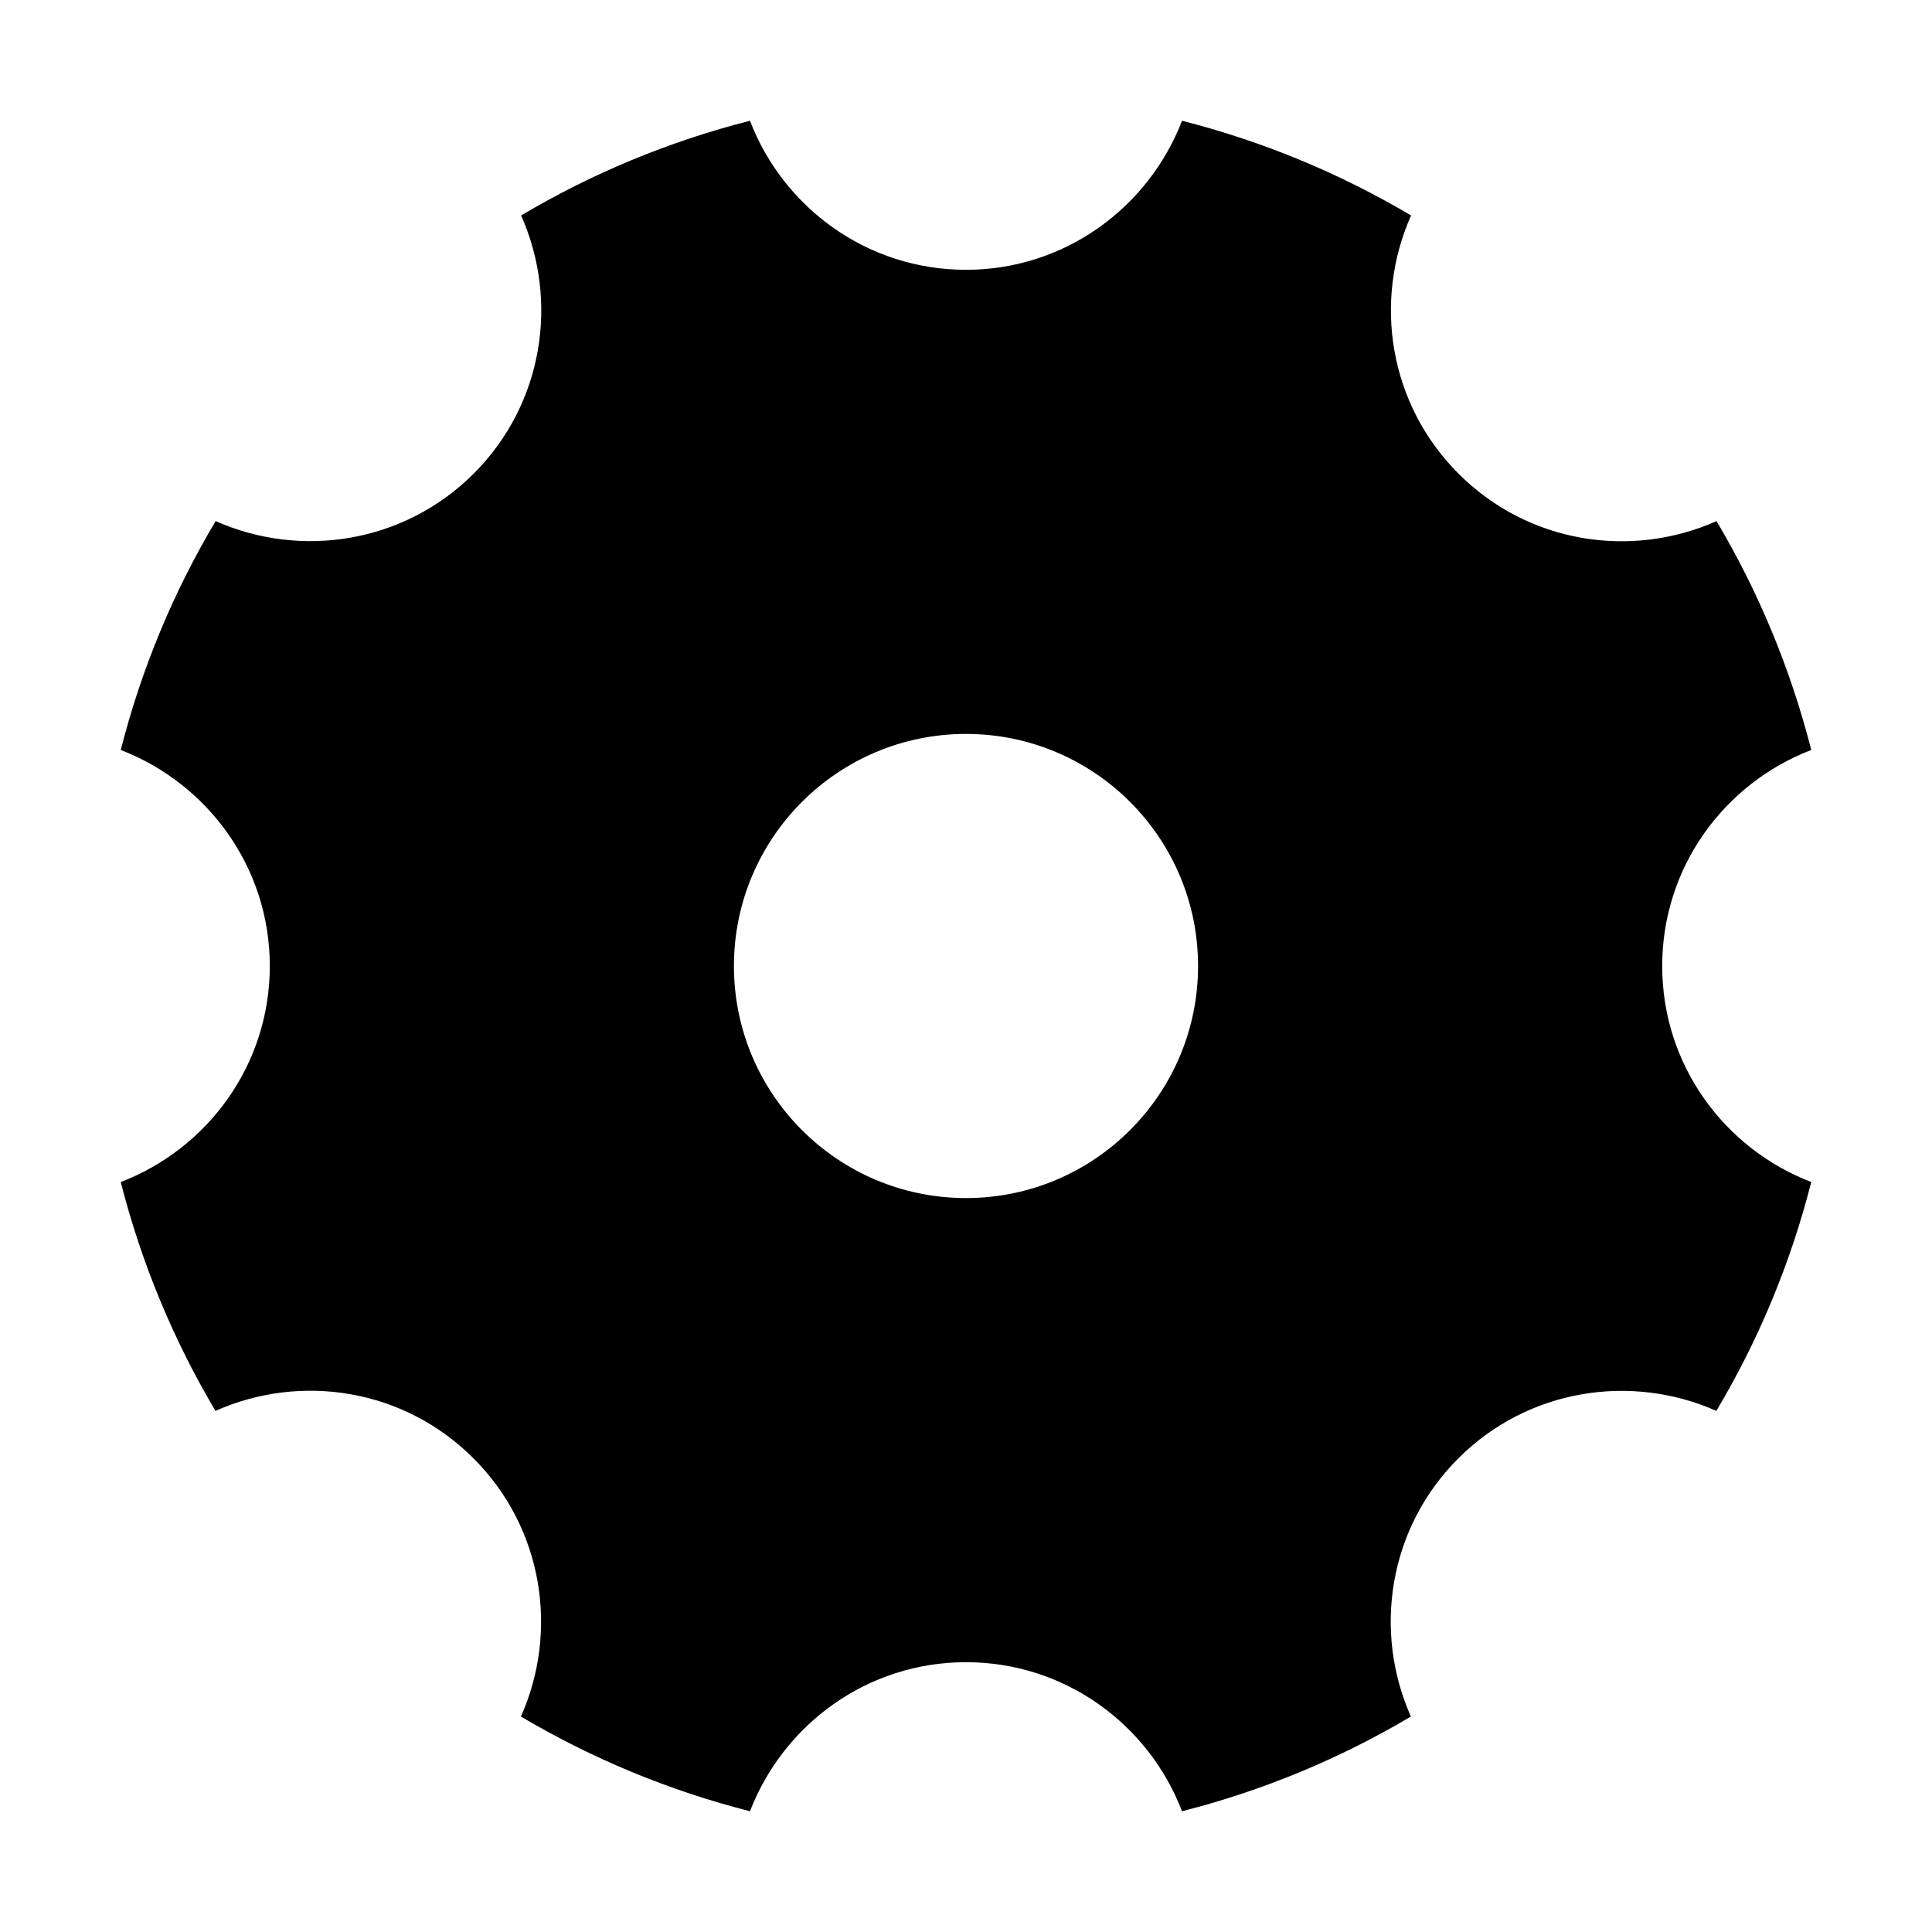
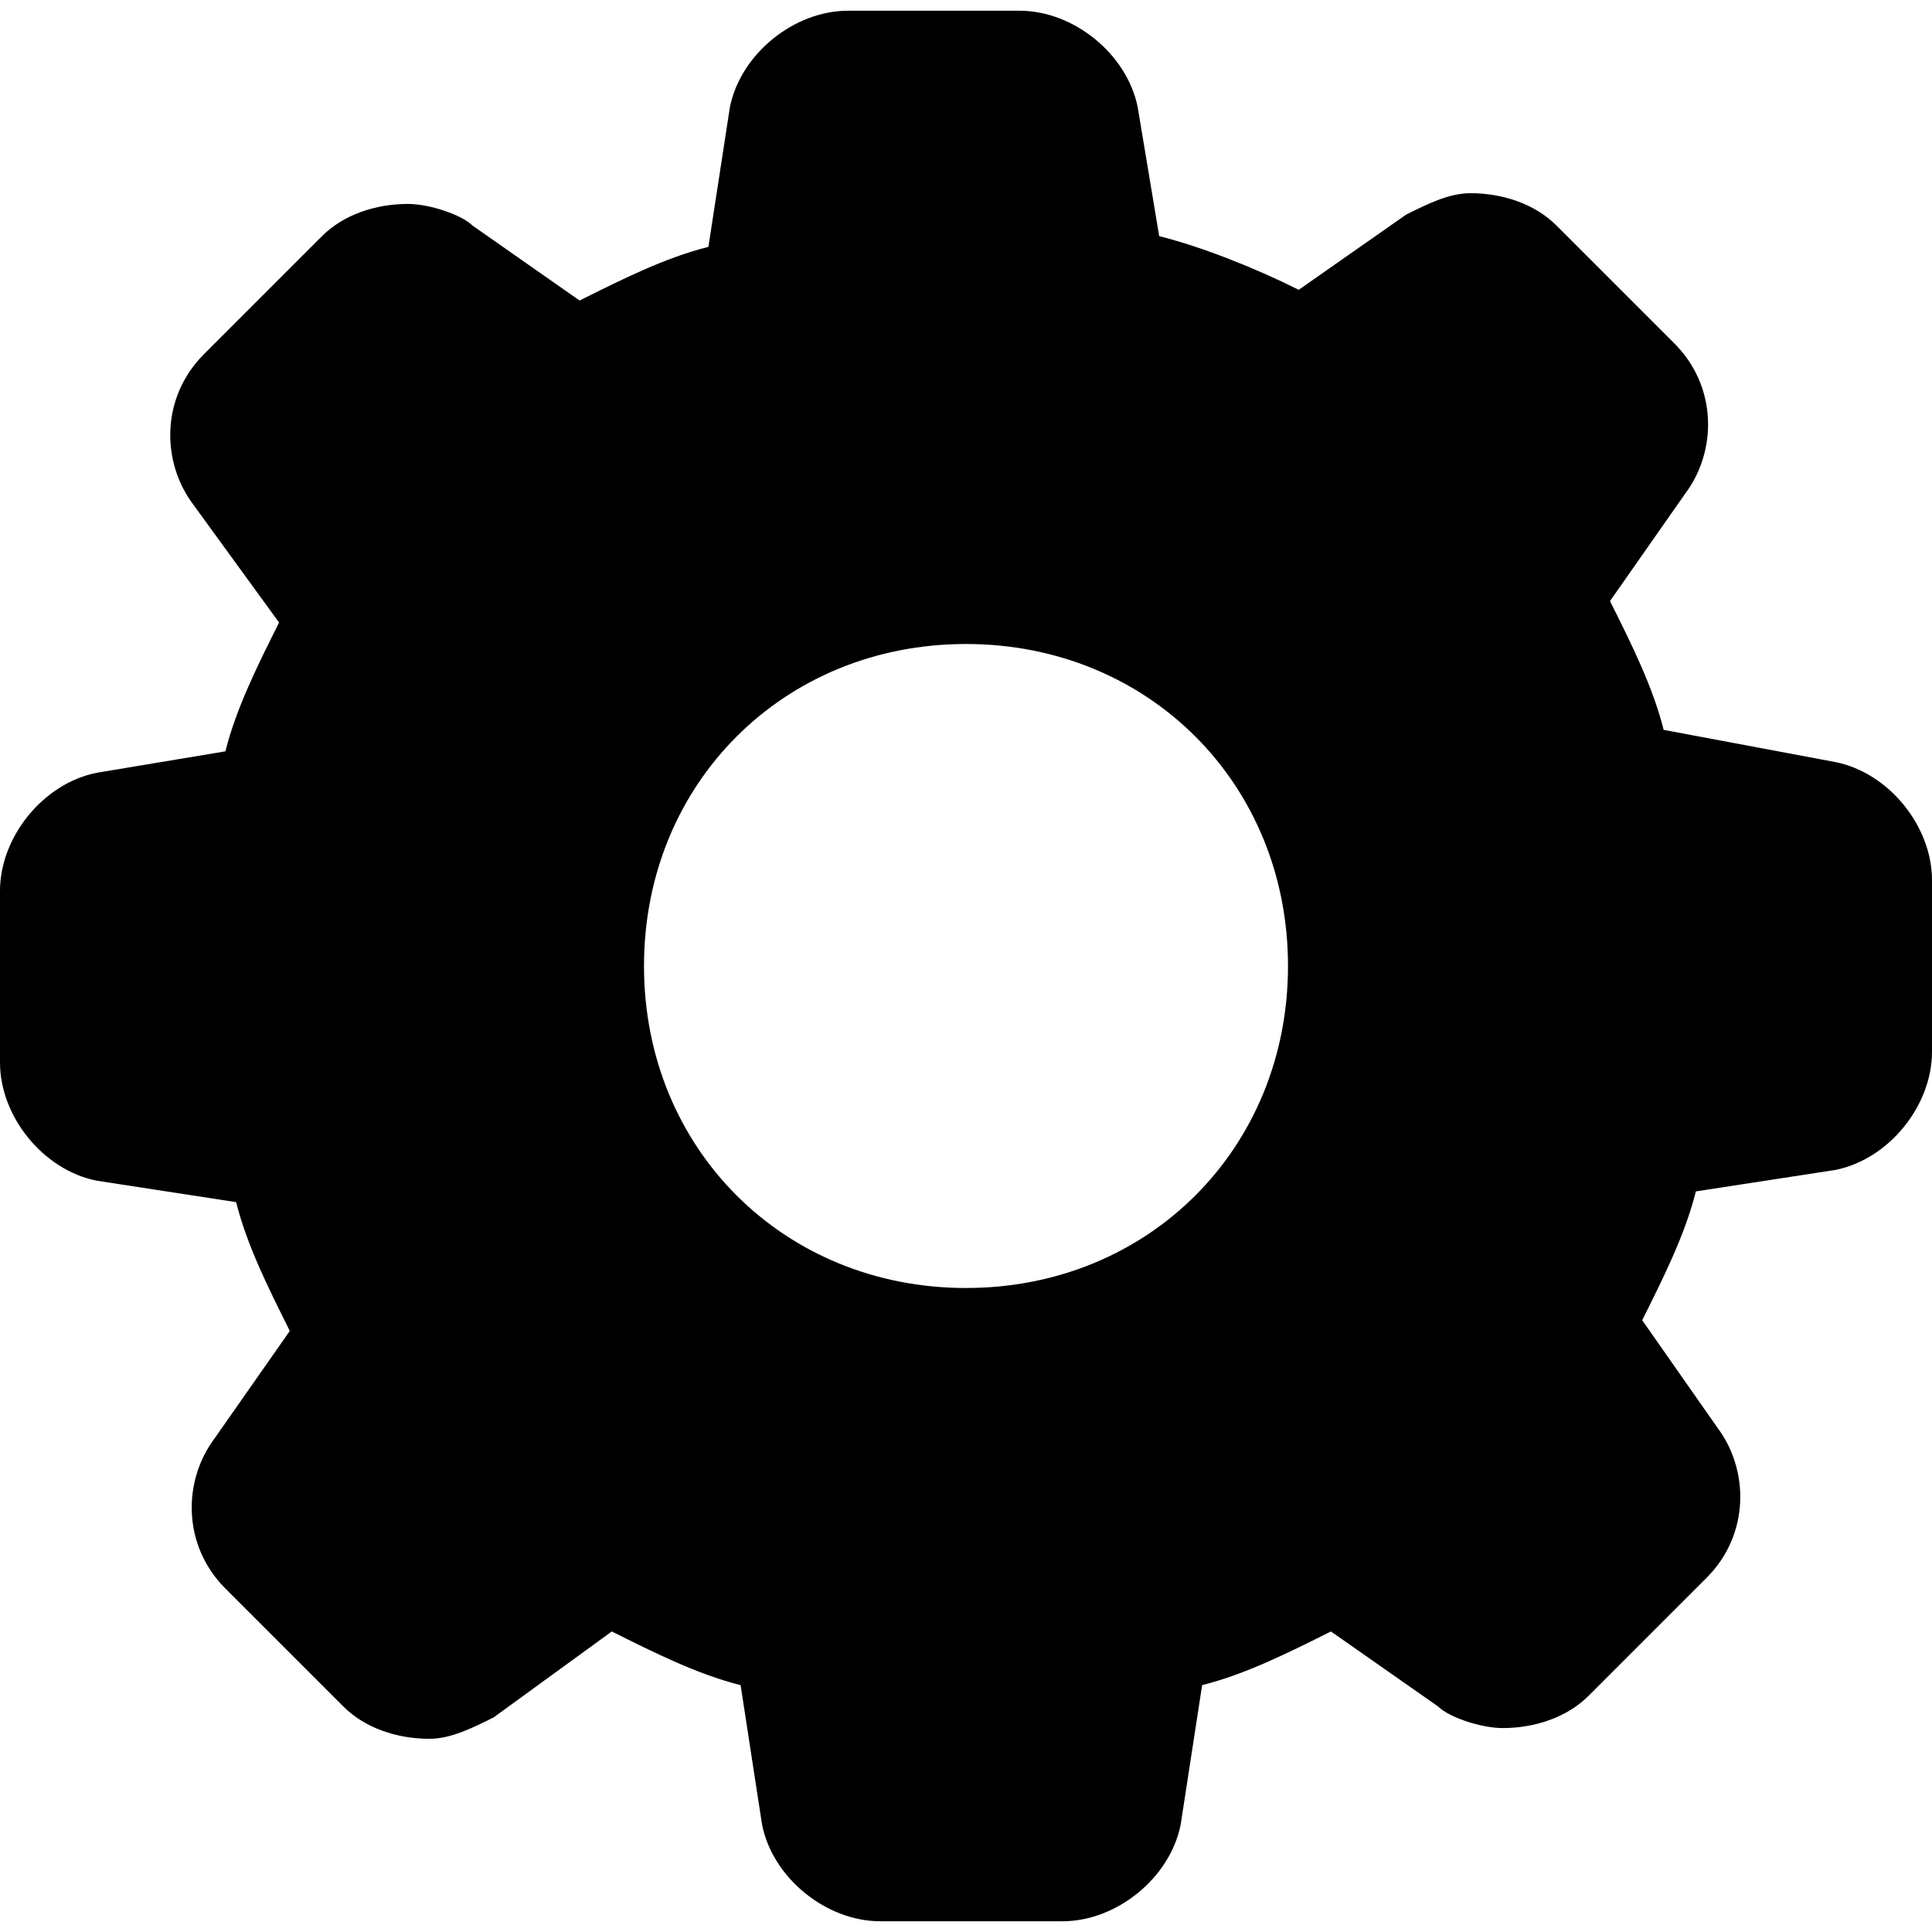
- <svg xmlns="http://www.w3.org/2000/svg" t="1567060576076" class="icon" viewBox="0 0 1024 1024" version="1.1" p-id="24761" width="200" height="200">
+ <svg xmlns="http://www.w3.org/2000/svg" t="1574300289672" class="icon" viewBox="0 0 1024 1024" version="1.1" p-id="4347" width="200" height="200">
  <defs>
    <style type="text/css" />
  </defs>
-   <path d="M881 512c0-52.4 32.9-96.8 79-114.5-11-43.2-28-83.9-50.2-121.3C864.6 296.3 810 288.1 773 251c-37-37-45.2-91.7-25.1-136.8C710.4 92 669.7 75 626.5 64c-17.8 46.1-62.2 79-114.5 79-52.4 0-96.8-32.9-114.5-79-43.2 11-83.9 28-121.3 50.2 20.1 45.2 11.9 99.8-25.1 136.8-37 37-91.7 45.2-136.8 25.2C92 313.6 75 354.3 64 397.5c46.1 17.8 79 62.2 79 114.5 0 52.4-32.9 96.8-79 114.5 11 43.2 28 83.9 50.2 121.3C159.4 727.7 214 735.9 251 773c37 37 45.2 91.7 25.1 136.8C313.6 932 354.3 949 397.5 960c17.8-46.1 62.2-79 114.5-79 52.4 0 96.8 32.9 114.5 79 43.2-11 83.9-28 121.3-50.2-20.1-45.2-11.9-99.8 25.1-136.8 37-37 91.7-45.2 136.8-25.2C932 710.4 949 669.7 960 626.5c-46.1-17.7-79-62.1-79-114.5zM512 635c-67.9 0-123-55.1-123-123s55.1-123 123-123 123 55.1 123 123-55.1 123-123 123z" fill="#000000" p-id="24762" />
+   <path d="M972.8 403.911c28.444 5.689 51.2 34.133 51.2 62.578v91.022c0 28.444-22.756 56.889-51.2 62.578l-73.956 11.378c-5.689 22.756-17.067 45.511-28.444 68.267l39.822 56.889c17.067 22.756 17.067 56.889-5.689 79.644l-62.578 62.578c-11.378 11.378-28.444 17.067-45.511 17.067-11.378 0-28.444-5.689-34.133-11.378l-56.889-39.822c-22.756 11.378-45.511 22.756-68.267 28.444L625.778 967.111c-5.689 28.444-34.133 51.2-62.578 51.2H466.489c-28.444 0-56.889-22.756-62.578-51.2l-11.378-73.956c-22.756-5.689-45.511-17.067-68.267-28.444l-62.578 45.511c-11.378 5.689-22.756 11.378-34.133 11.378-17.067 0-34.133-5.689-45.511-17.067l-62.578-62.578c-22.756-22.756-22.756-56.889-5.689-79.644l39.822-56.889c-11.378-22.756-22.756-45.511-28.444-68.267L51.2 625.778c-28.444-5.689-51.2-34.133-51.2-62.578V472.178c0-28.444 22.756-56.889 51.2-62.578L119.467 398.222c5.689-22.756 17.067-45.511 28.444-68.267l-45.511-62.578c-17.067-22.756-17.067-56.889 5.689-79.644L170.667 125.156c11.378-11.378 28.444-17.067 45.511-17.067 11.378 0 28.444 5.689 34.133 11.378l56.889 39.822c22.756-11.378 45.511-22.756 68.267-28.444L386.844 56.889c5.689-28.444 34.133-51.2 62.578-51.2h91.022c28.444 0 56.889 22.756 62.578 51.2l11.378 68.267c22.756 5.689 51.2 17.067 73.956 28.444l56.889-39.822c11.378-5.689 22.756-11.378 34.133-11.378 17.067 0 34.133 5.689 45.511 17.067l62.578 62.578c22.756 22.756 22.756 56.889 5.689 79.644l-39.822 56.889c11.378 22.756 22.756 45.511 28.444 68.267l91.022 17.067zM512 341.333C415.289 341.333 341.333 415.289 341.333 512s73.956 170.667 170.667 170.667 170.667-73.956 170.667-170.667-73.956-170.667-170.667-170.667z" p-id="4348" fill="#000000" />
</svg>
